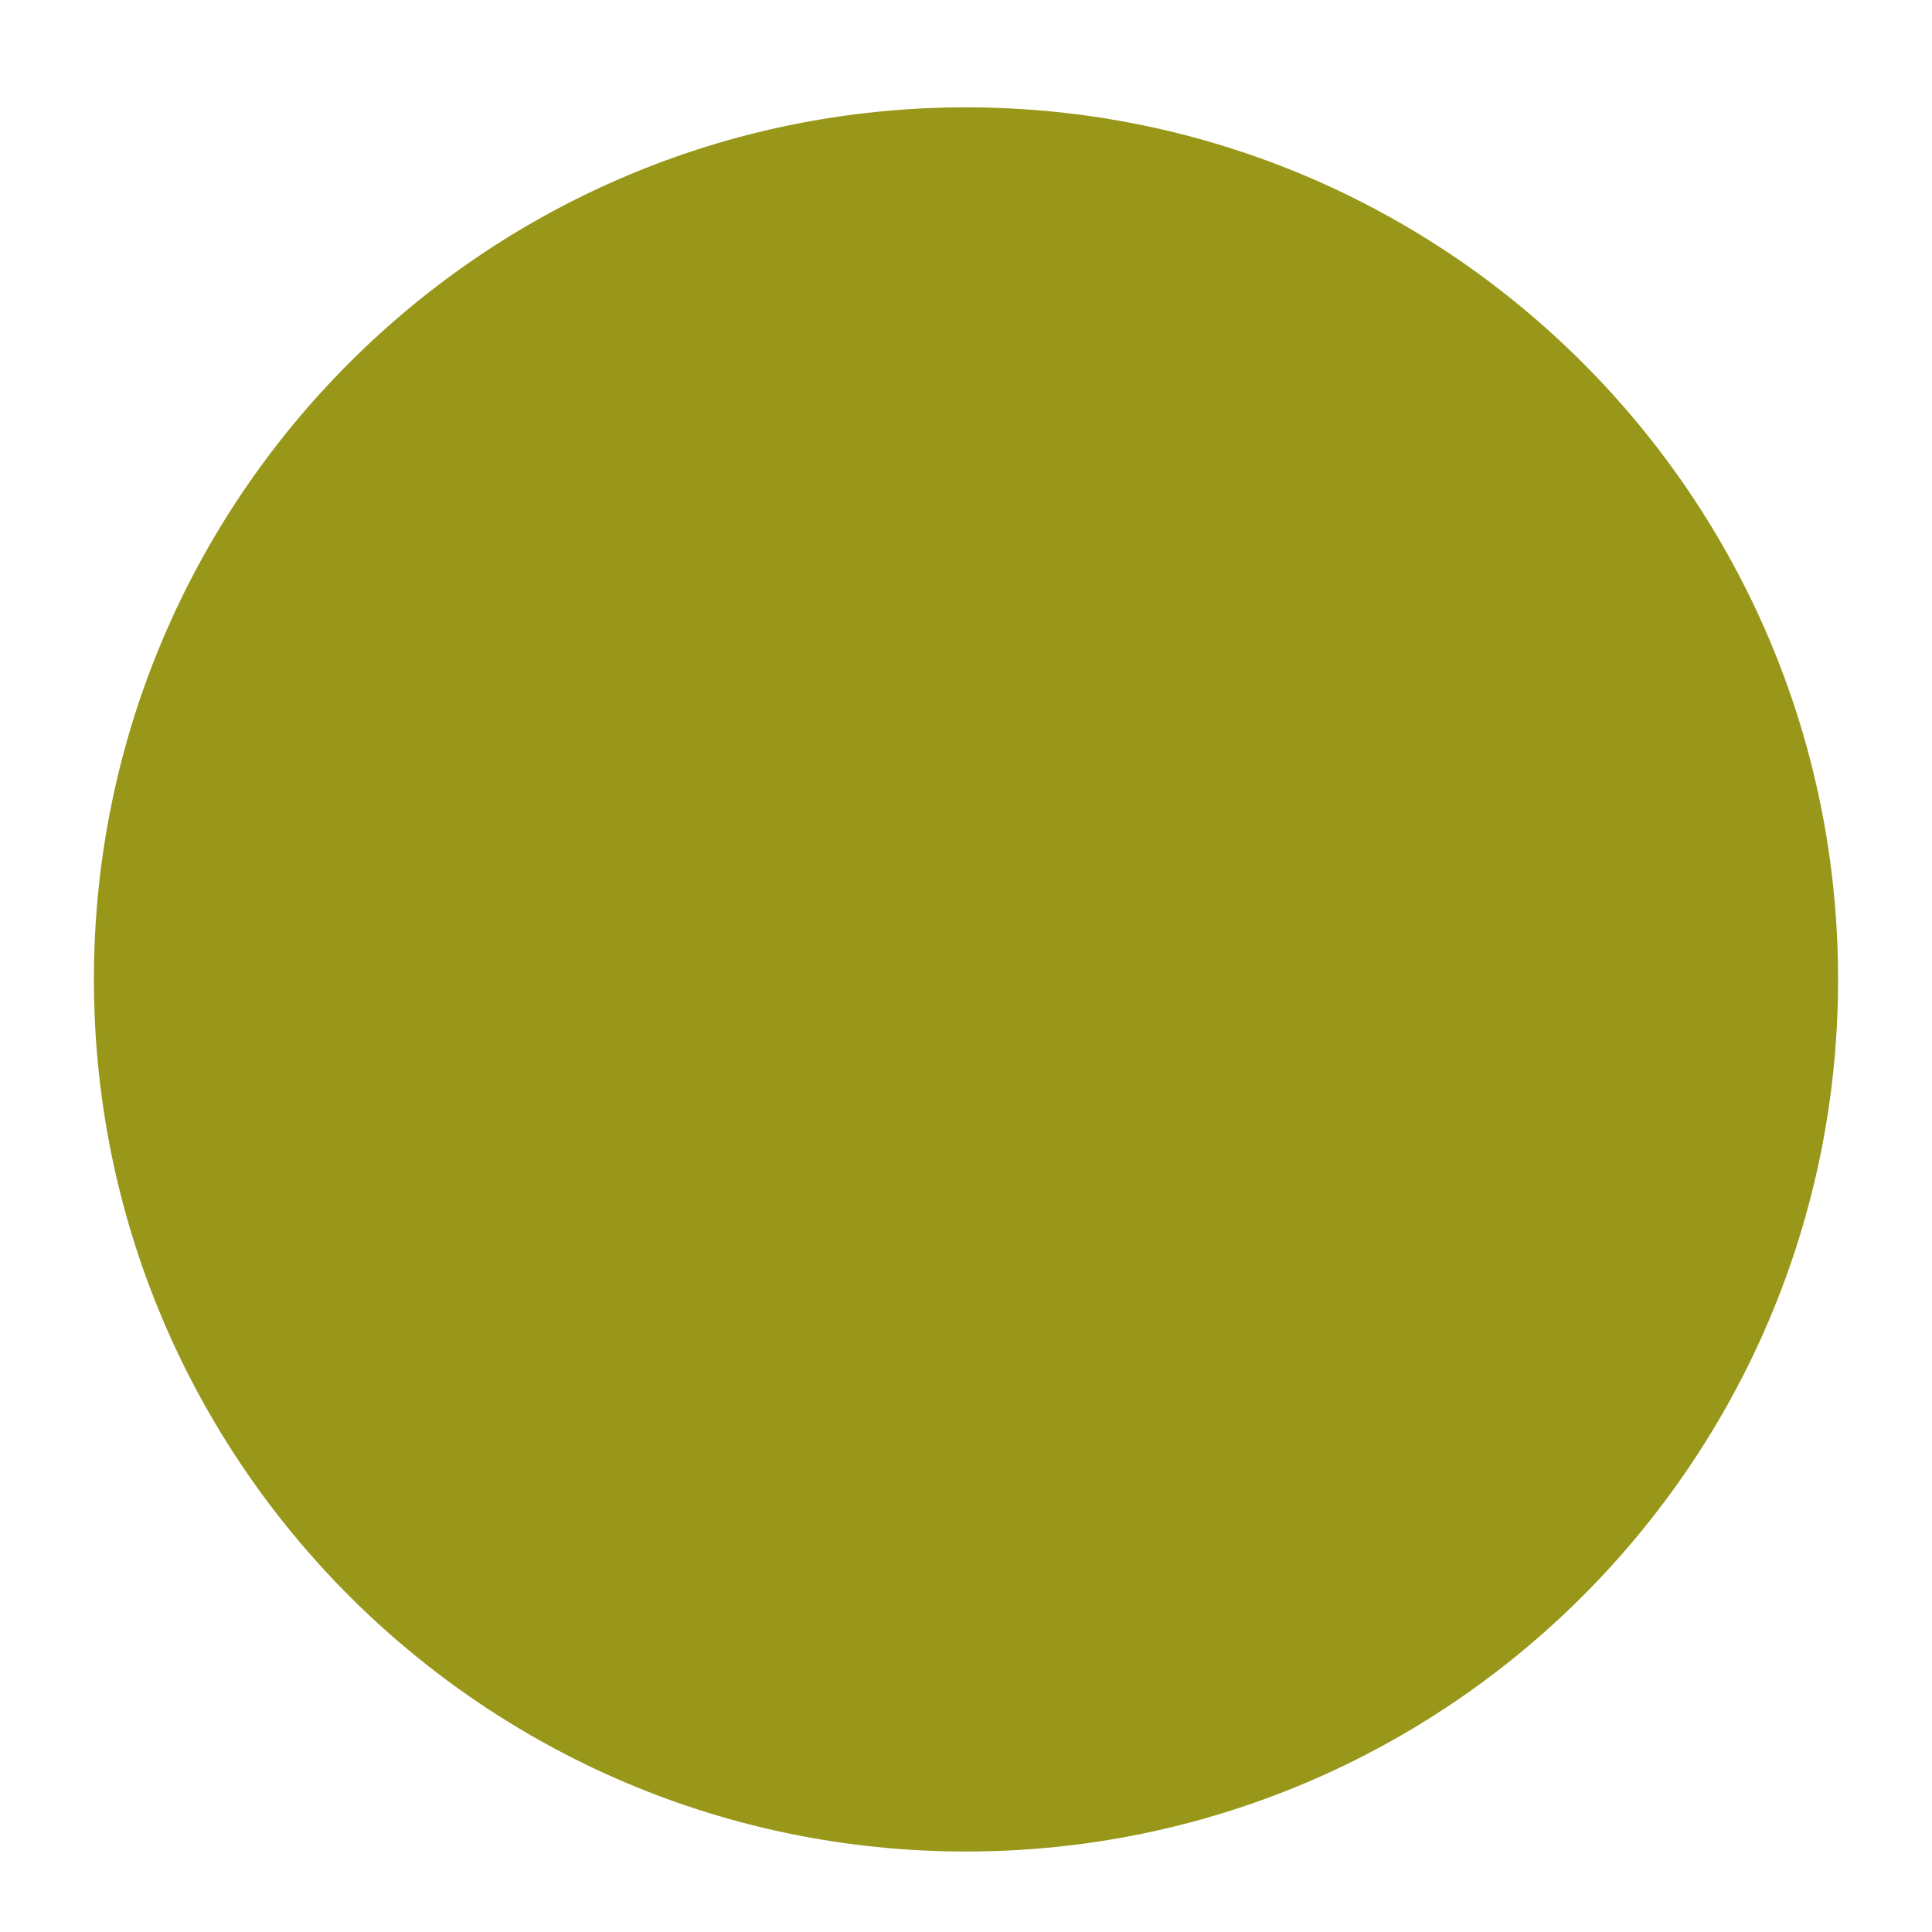
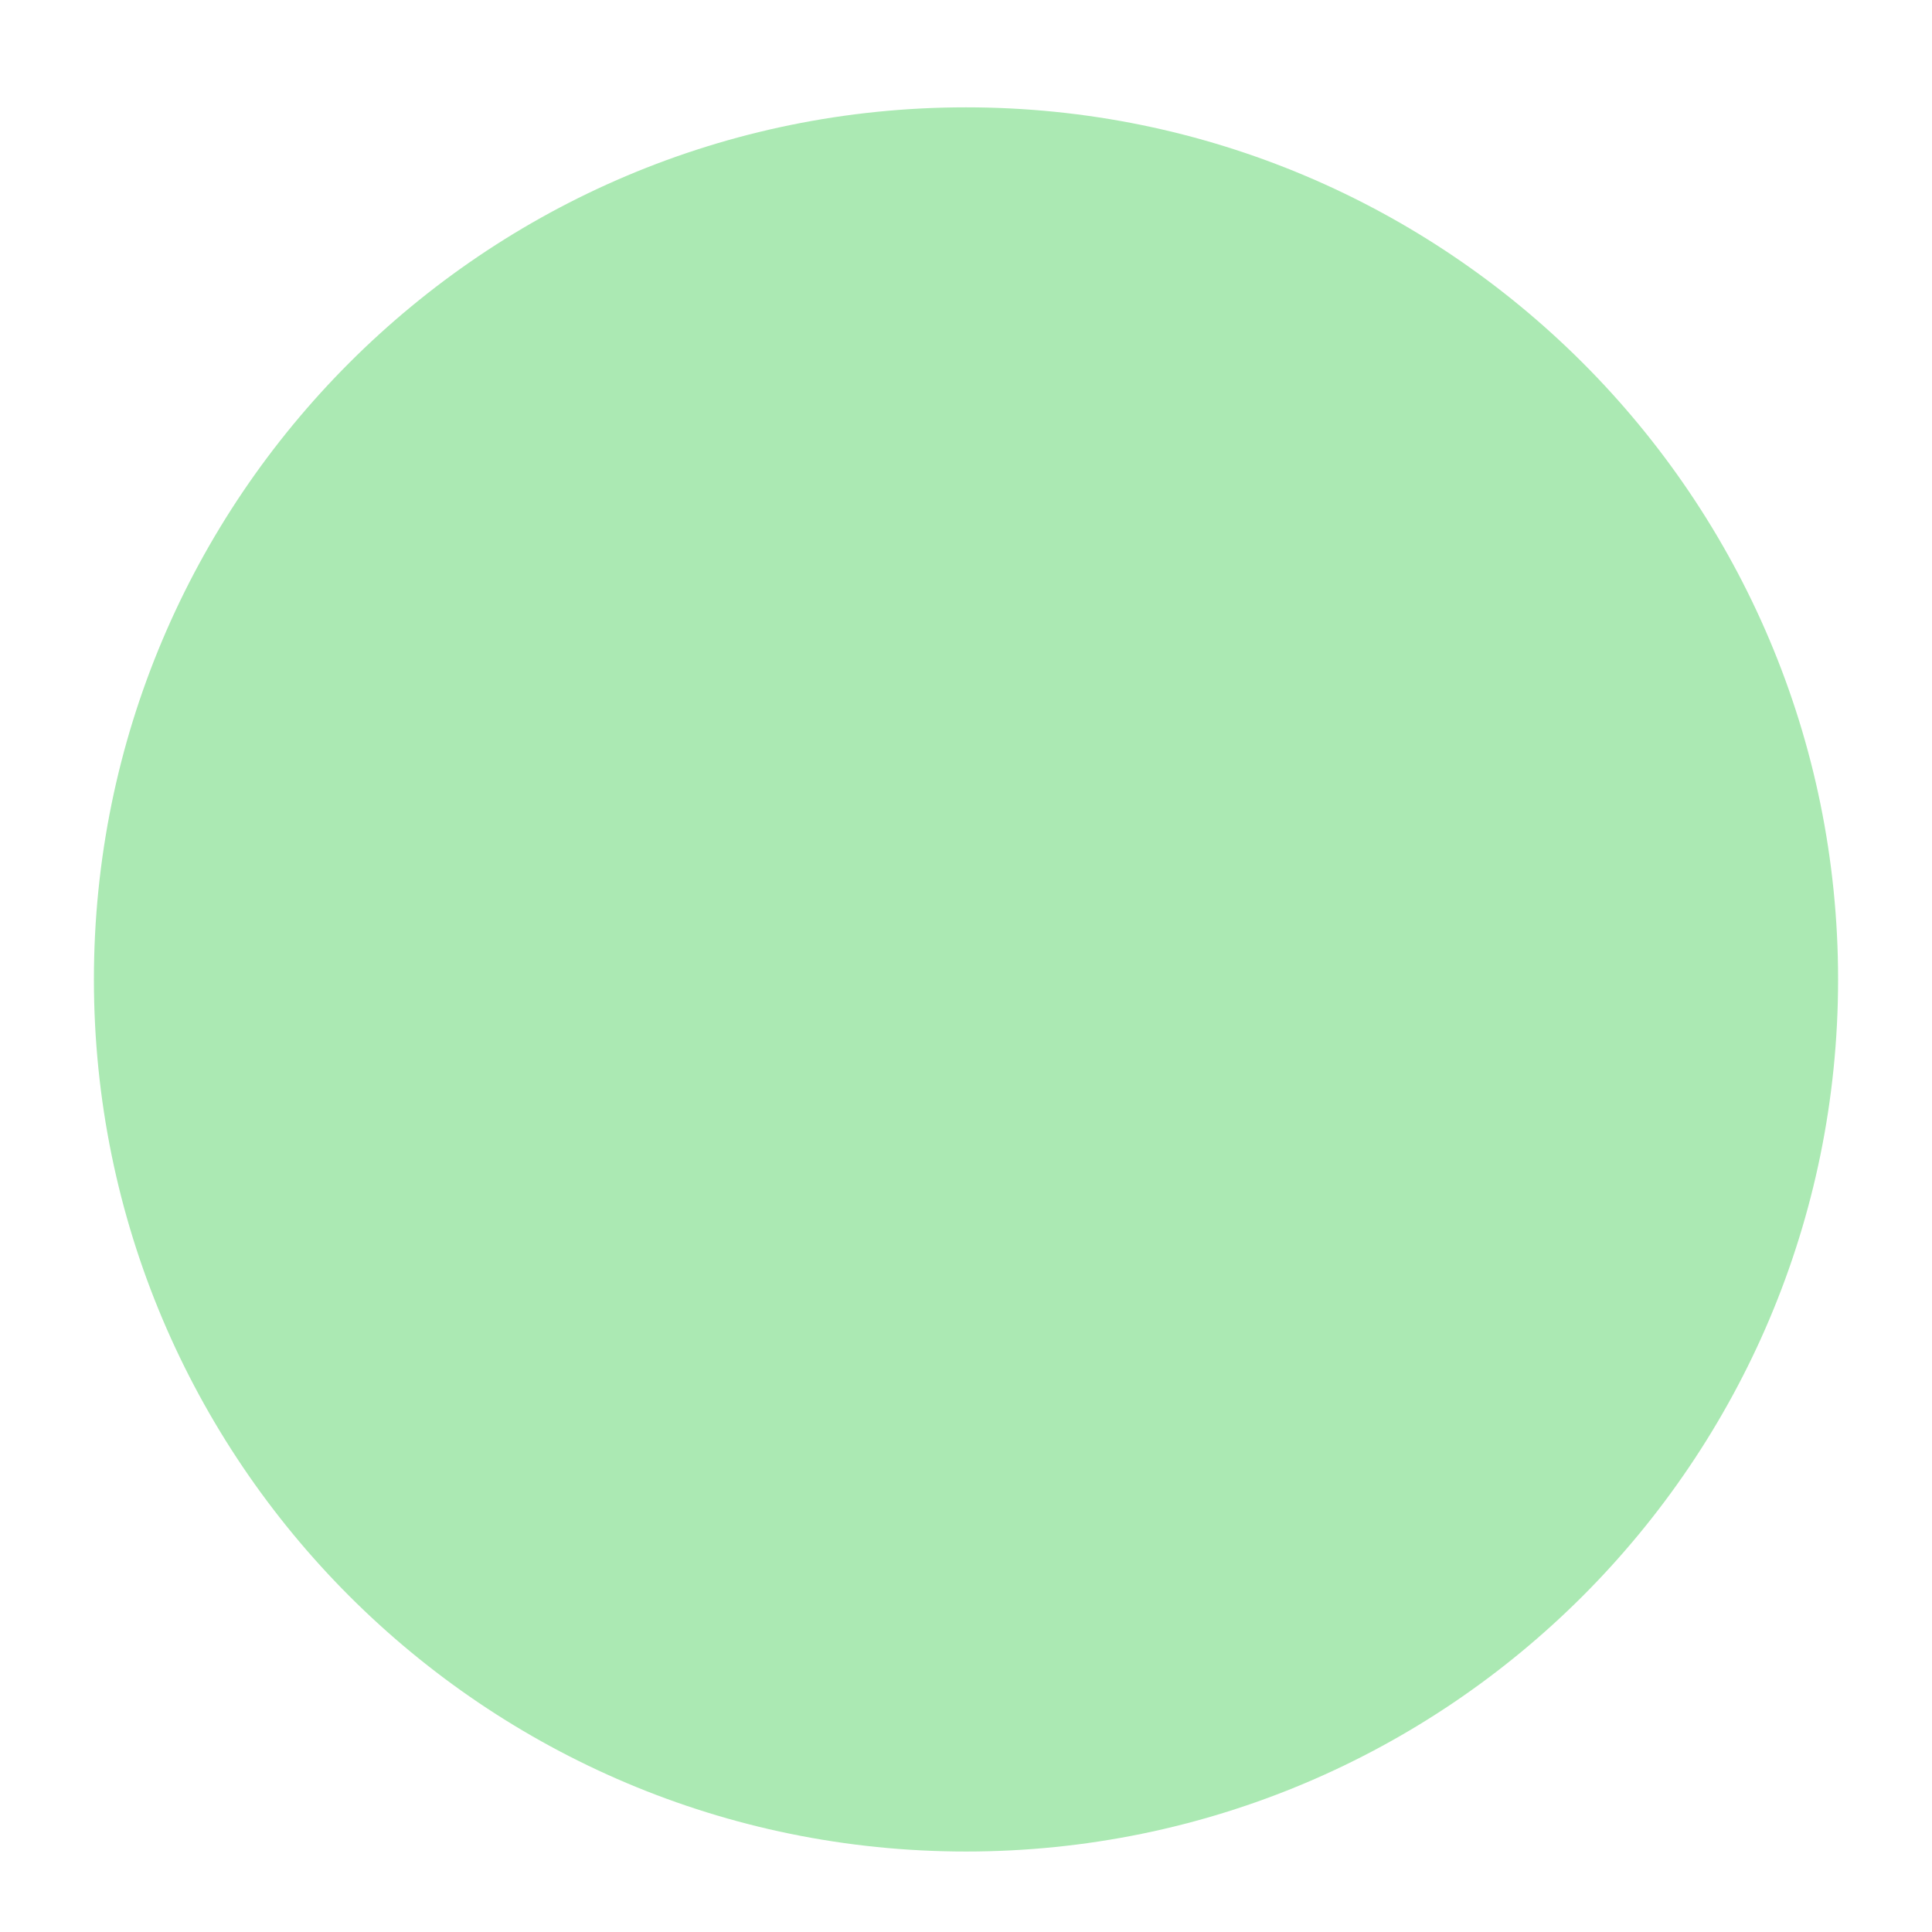
- <svg xmlns="http://www.w3.org/2000/svg" version="1.1" id="Layer_1" x="0px" y="0px" fill="#98971a" width="120px" height="120px" viewBox="0 0 120 120" enable-background="new 0 0 120 120" xml:space="preserve">
+ <svg xmlns="http://www.w3.org/2000/svg" version="1.1" id="Layer_1" x="0px" y="0px" fill="#ABE9B3" width="120px" height="120px" viewBox="0 0 120 120" enable-background="new 0 0 120 120" xml:space="preserve">
  <circle cx="60" cy="60.834" r="54.167" />
</svg>
